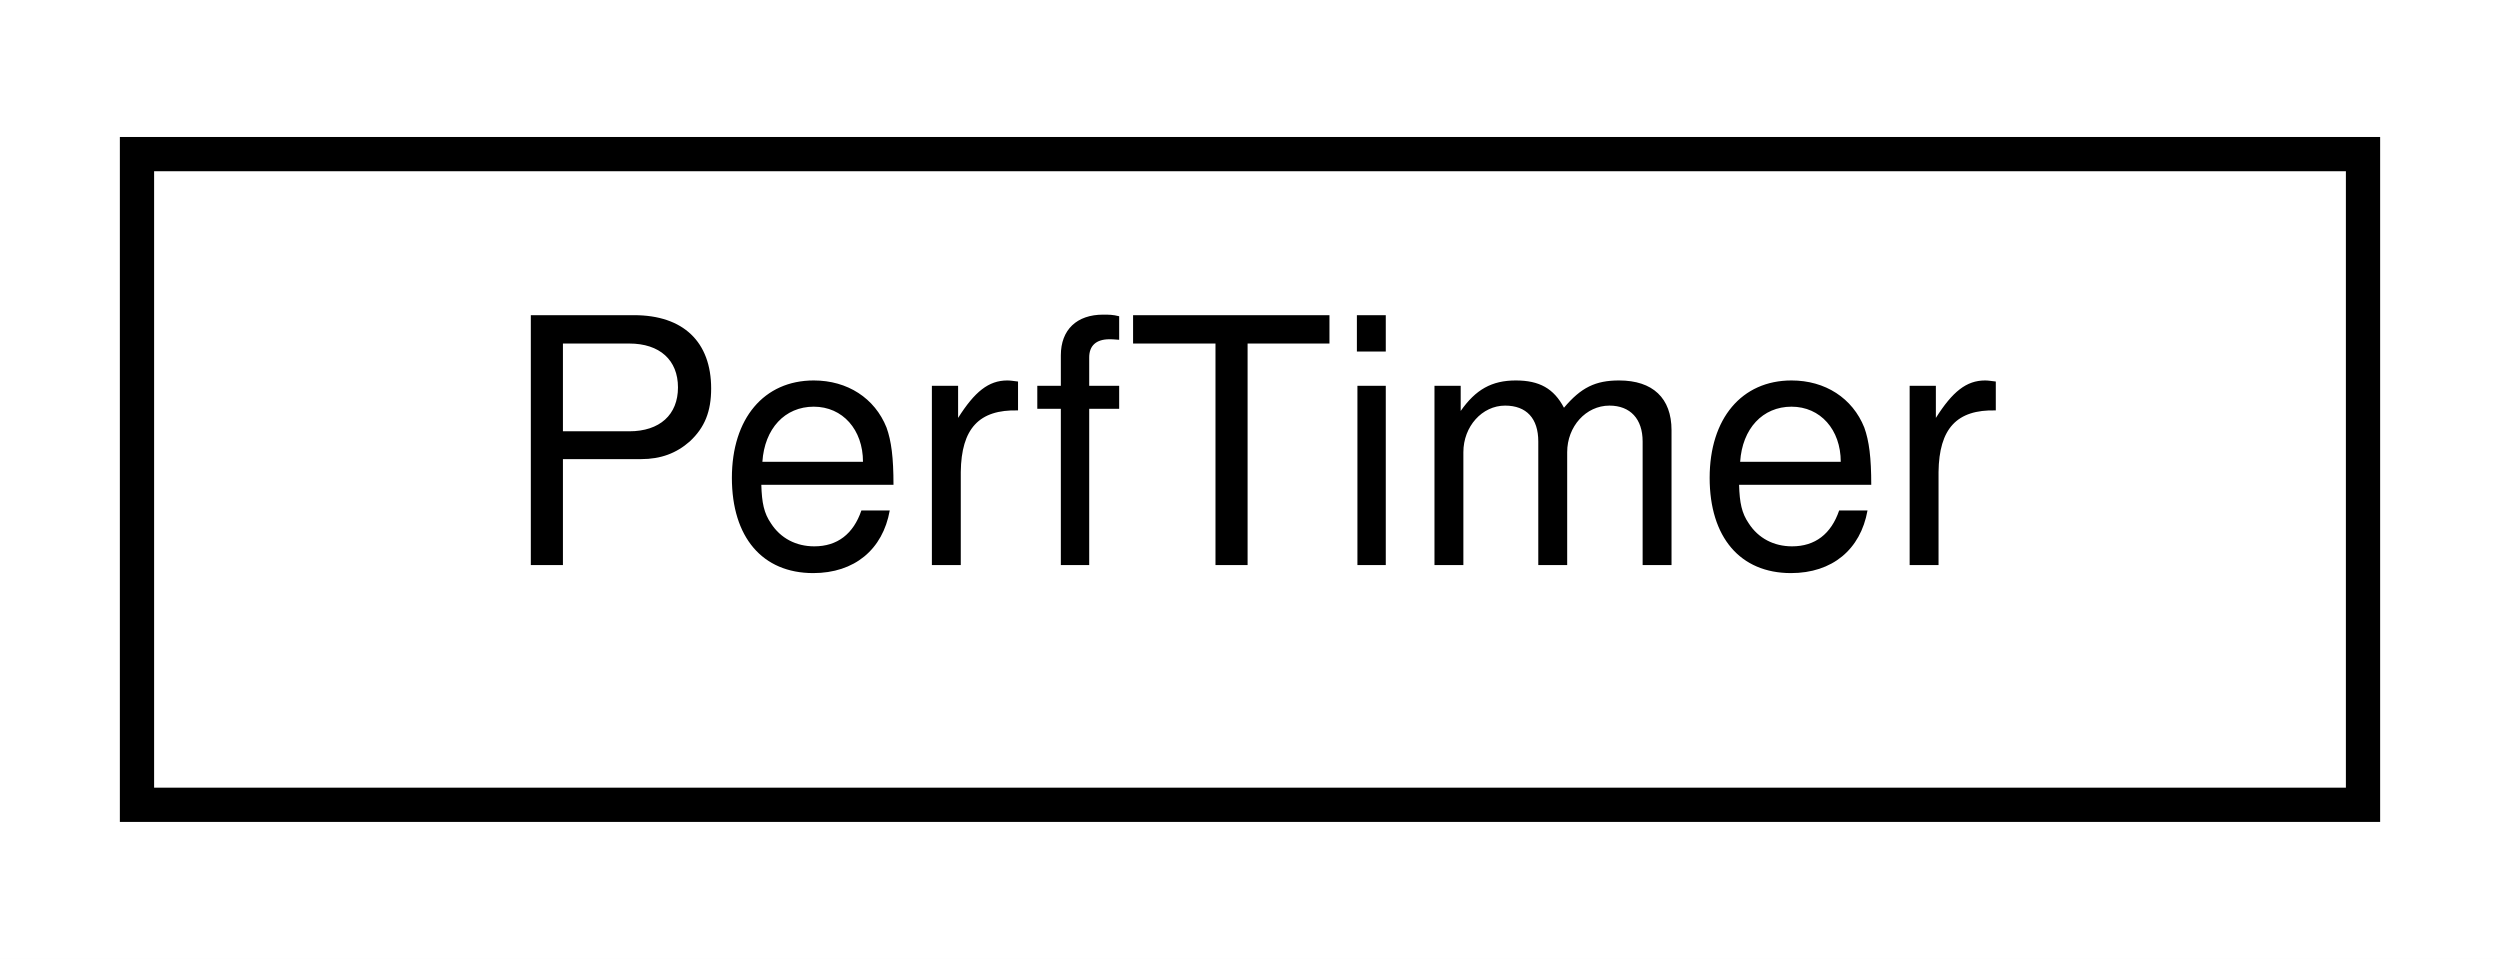
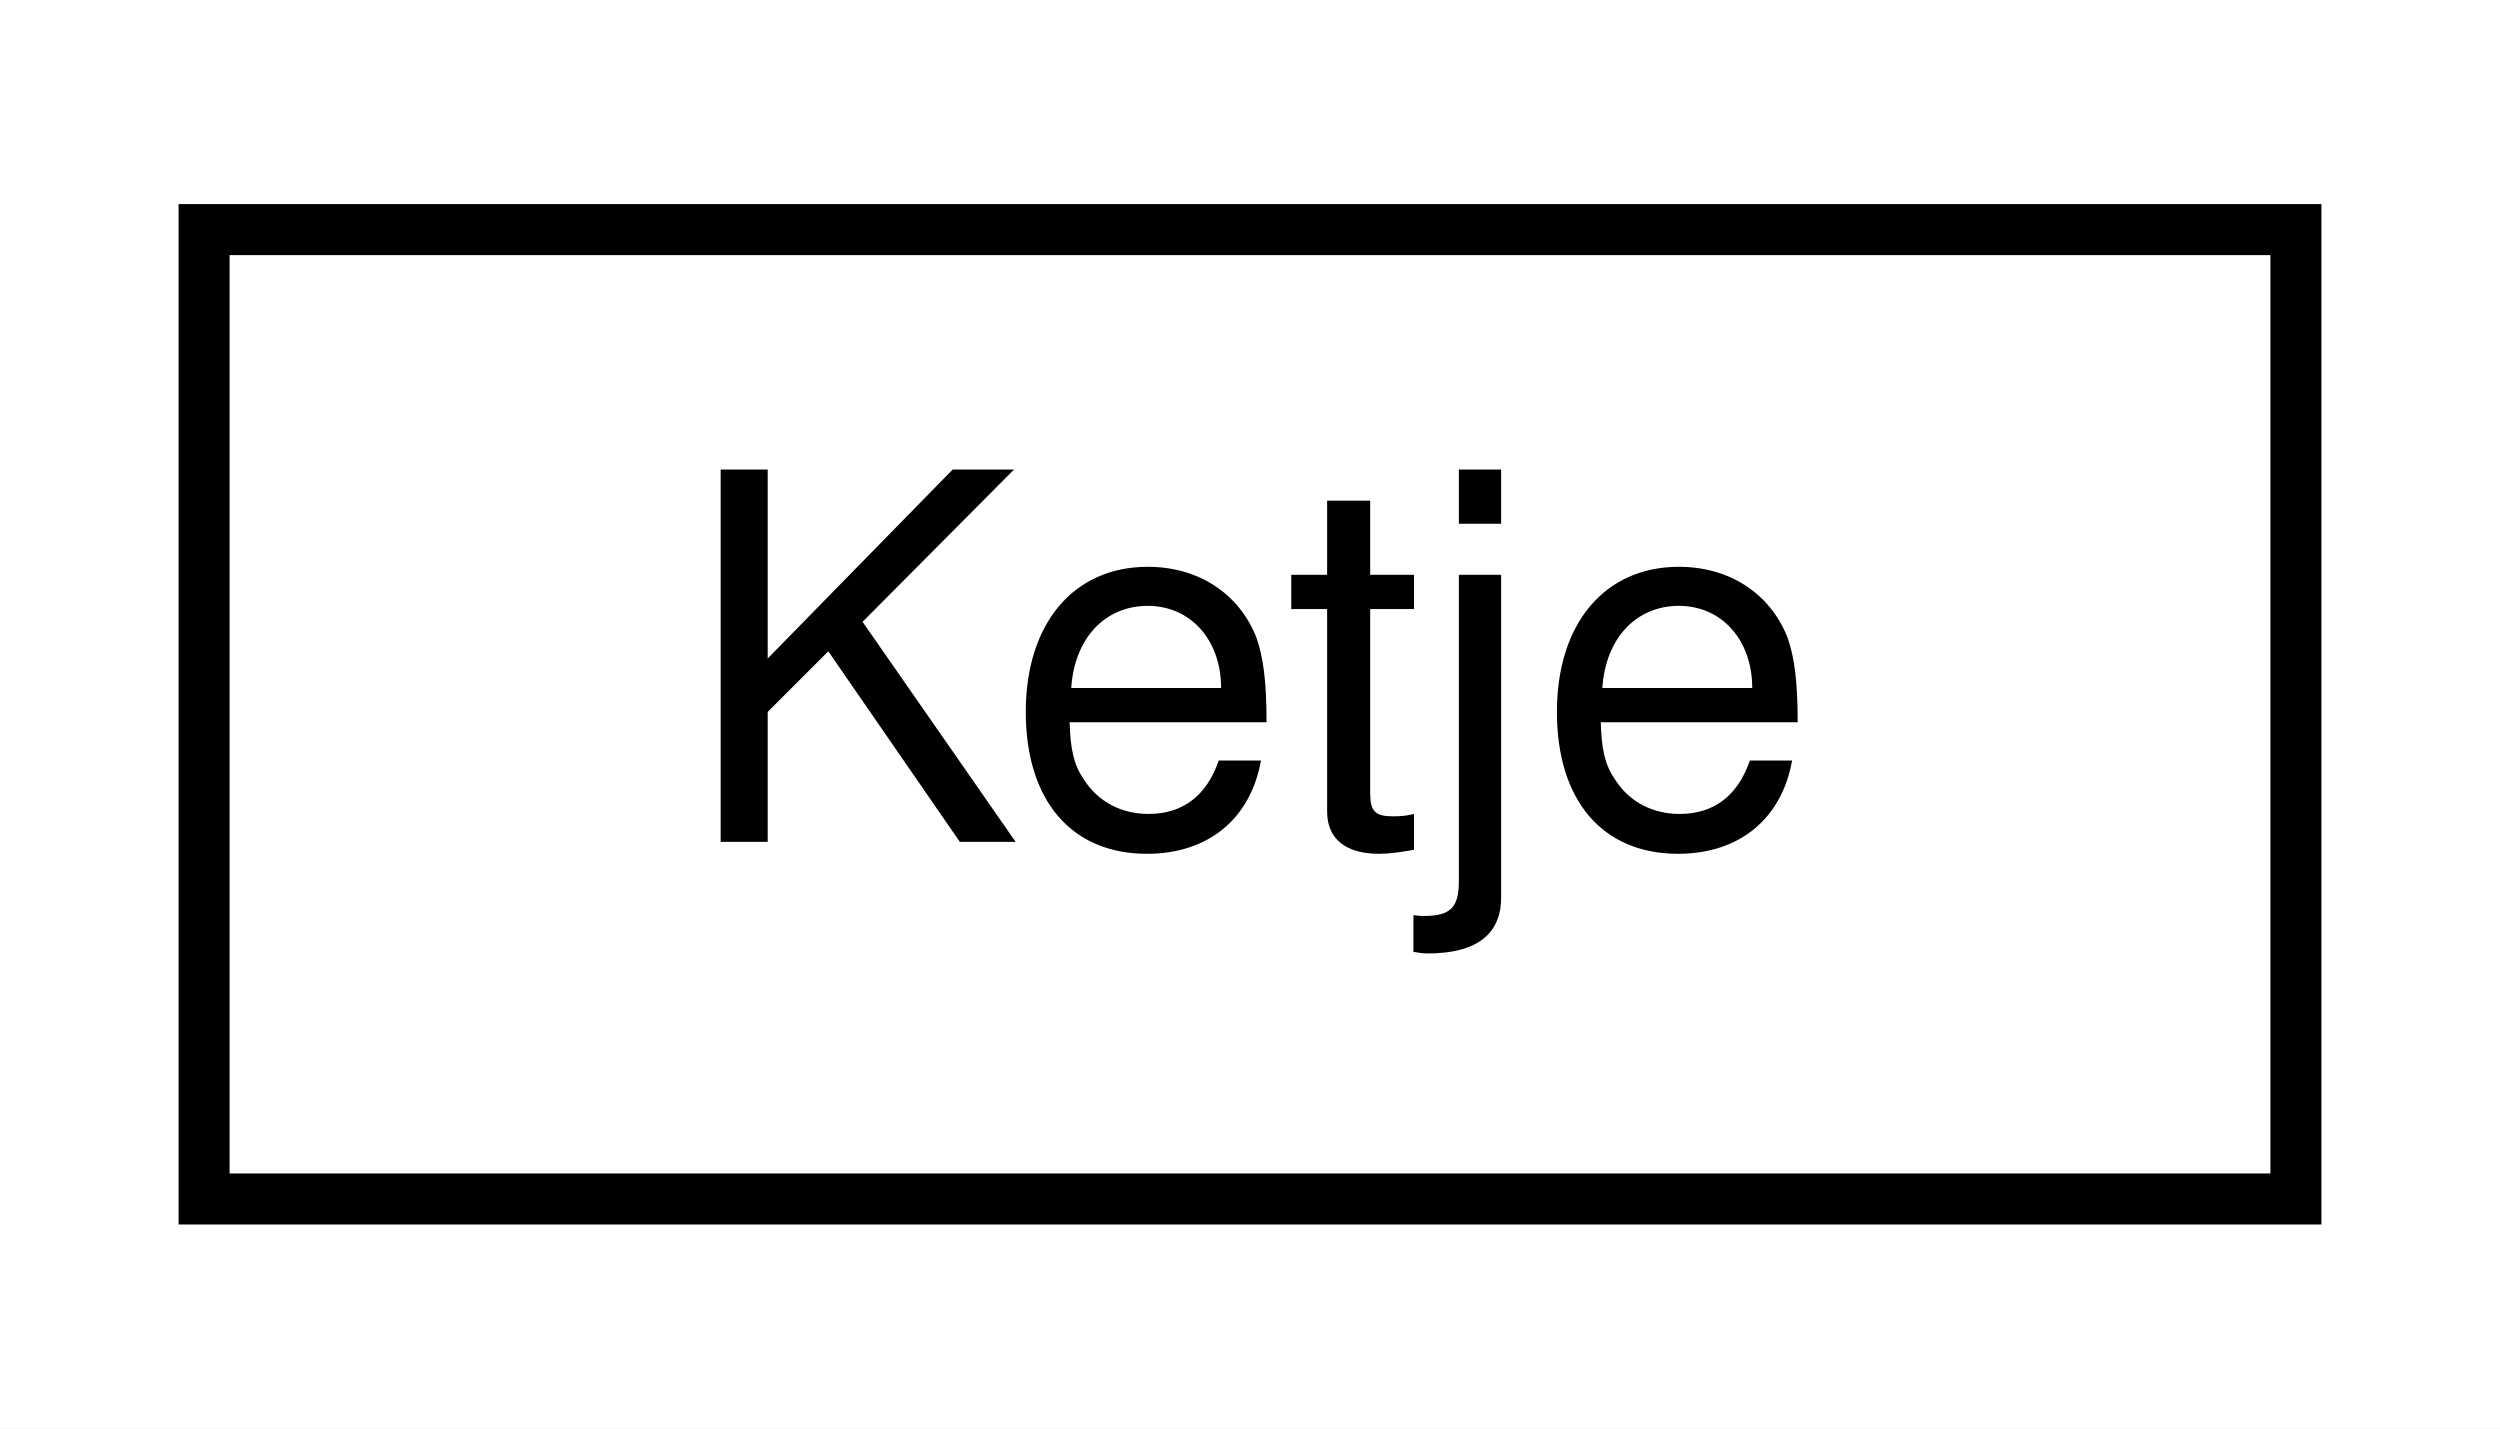
- <svg xmlns="http://www.w3.org/2000/svg" xmlns:xlink="http://www.w3.org/1999/xlink" width="73pt" height="28pt" viewBox="0.00 0.00 73.00 28.00">
+ <svg xmlns="http://www.w3.org/2000/svg" xmlns:xlink="http://www.w3.org/1999/xlink" width="49pt" height="28pt" viewBox="0.00 0.00 49.00 28.00">
  <g id="graph0" class="graph" transform="scale(1 1) rotate(0) translate(4 24)">
-     <polygon fill="#ffffff" stroke="transparent" points="-4,4 -4,-24 69,-24 69,4 -4,4" />
+     <polygon fill="#ffffff" stroke="transparent" points="-4,4 -4,-24 45,-24 45,4 -4,4" />
    <g id="node1" class="node">
      <g id="a_node1">
-         <a xlink:href="classPerfTimer.html" target="_top" xlink:title=" ">
-           <polygon fill="#ffffff" stroke="#000000" points="0,-.5 0,-19.5 65,-19.5 65,-.5 0,-.5" />
-           <text text-anchor="middle" x="32.5" y="-7.5" font-family="Helvetica,sans-Serif" font-size="10.00" fill="#000000">PerfTimer</text>
+         <a xlink:href="classKetje.html" target="_top" xlink:title=" ">
+           <polygon fill="#ffffff" stroke="#000000" points="0,-.5 0,-19.5 41,-19.5 41,-.5 0,-.5" />
+           <text text-anchor="middle" x="20.5" y="-7.5" font-family="Helvetica,sans-Serif" font-size="10.00" fill="#000000">Ketje</text>
        </a>
      </g>
    </g>
  </g>
</svg>
